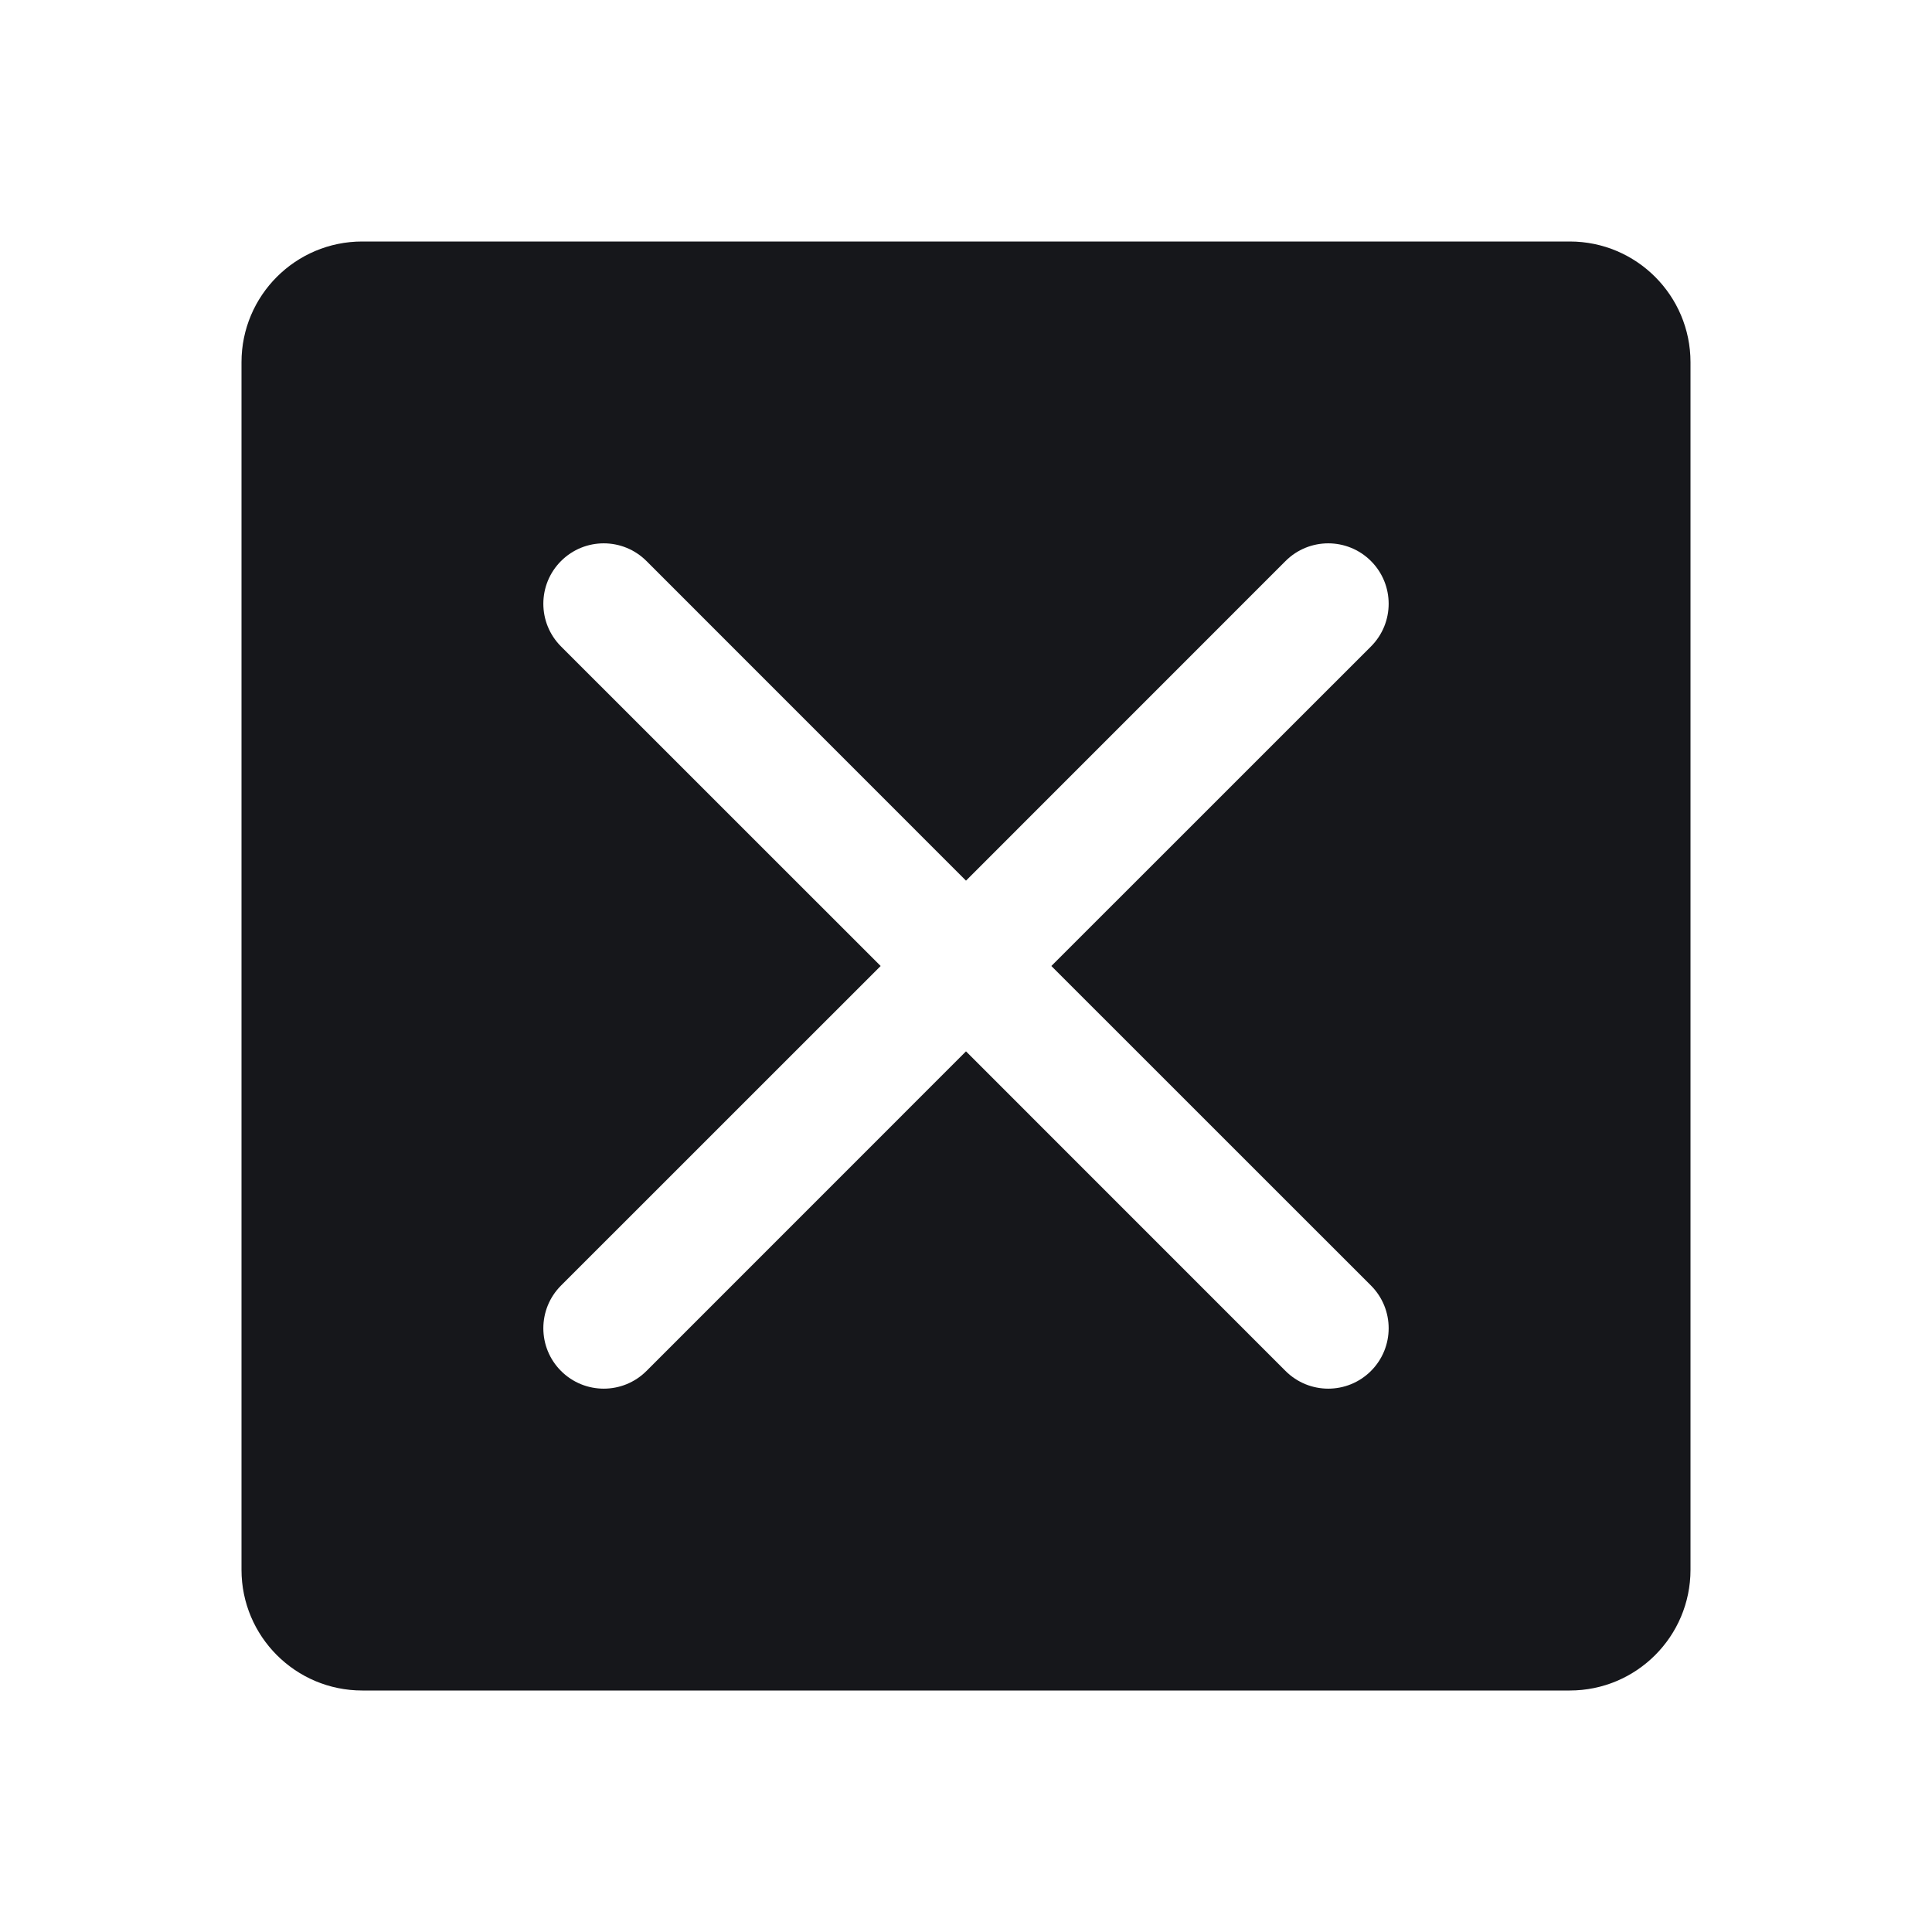
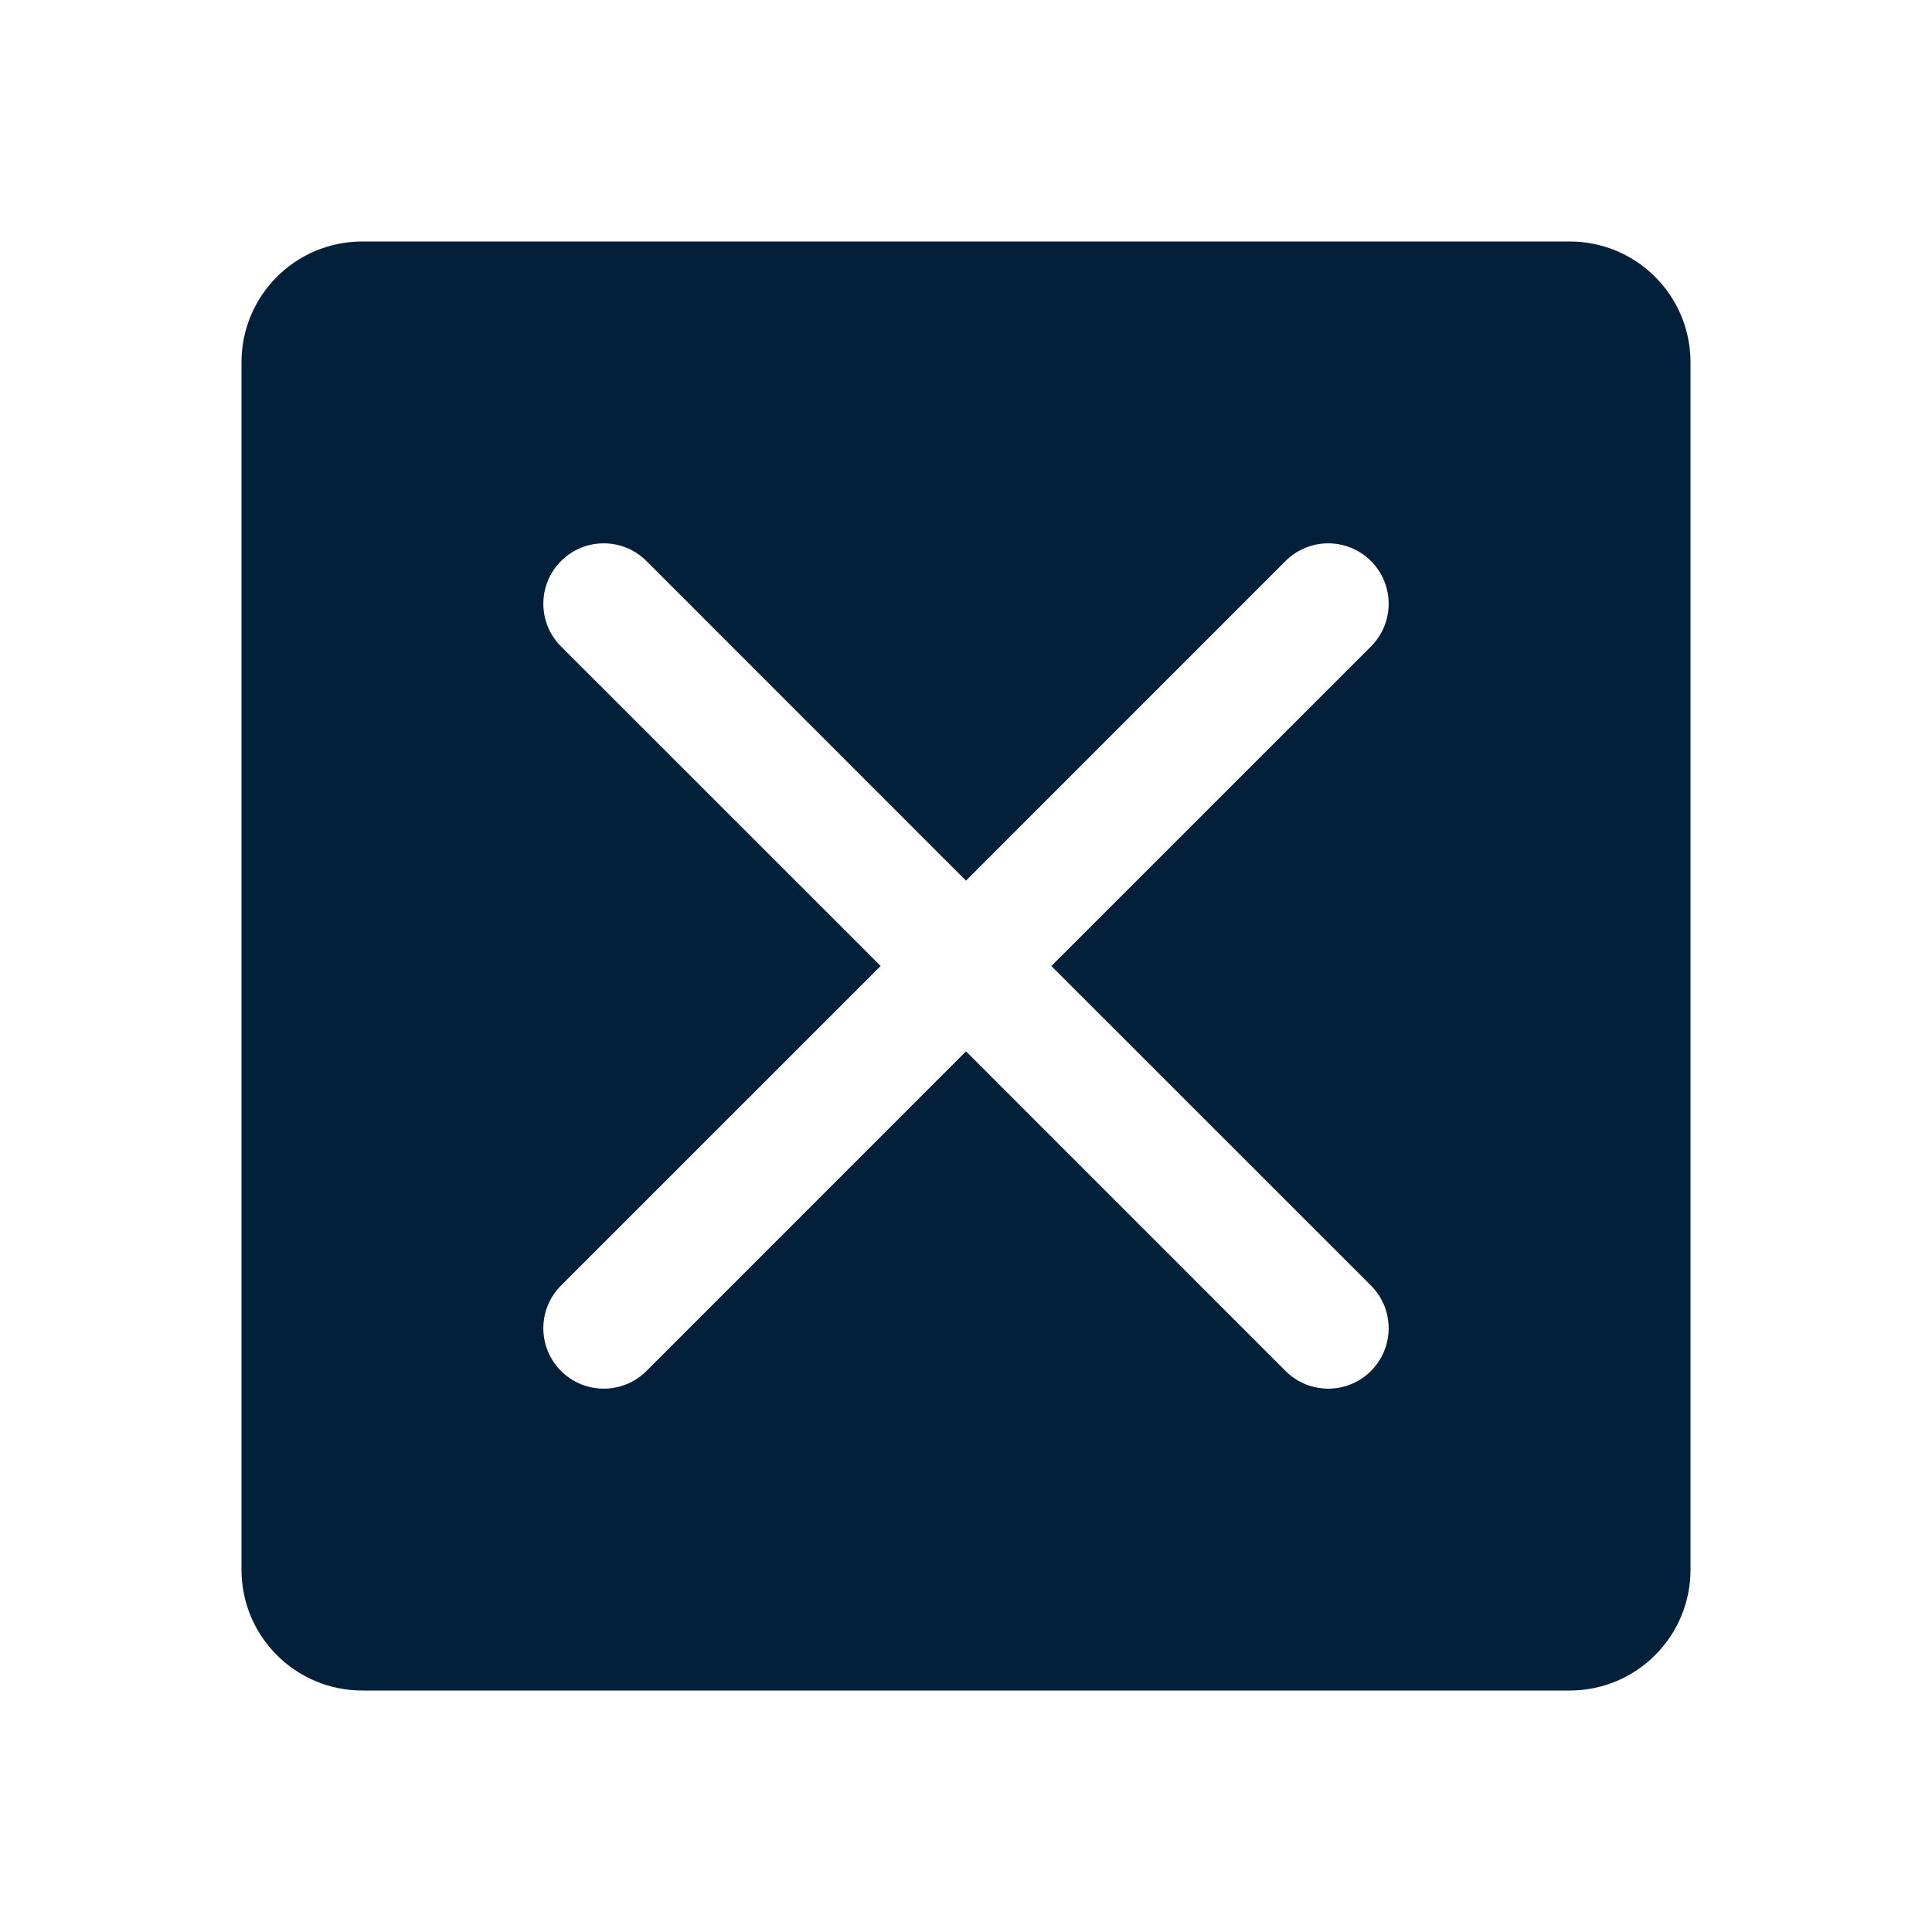
- <svg xmlns="http://www.w3.org/2000/svg" viewBox="0 0 256 256" width="24" height="24" fill="#16171B">
+ <svg xmlns="http://www.w3.org/2000/svg" viewBox="0 0 256 256" width="24" height="24" fill="#02203A">
  <path d="M208,32H48A16,16,0,0,0,32,48V208a16,16,0,0,0,16,16H208a16,16,0,0,0,16-16V48A16,16,0,0,0,208,32ZM181.66,170.34a8,8,0,0,1-11.32,11.32L128,139.31,85.66,181.66a8,8,0,0,1-11.32-11.32L116.69,128,74.34,85.66A8,8,0,0,1,85.66,74.34L128,116.69l42.34-42.35a8,8,0,0,1,11.32,11.32L139.31,128Z" />
</svg>
